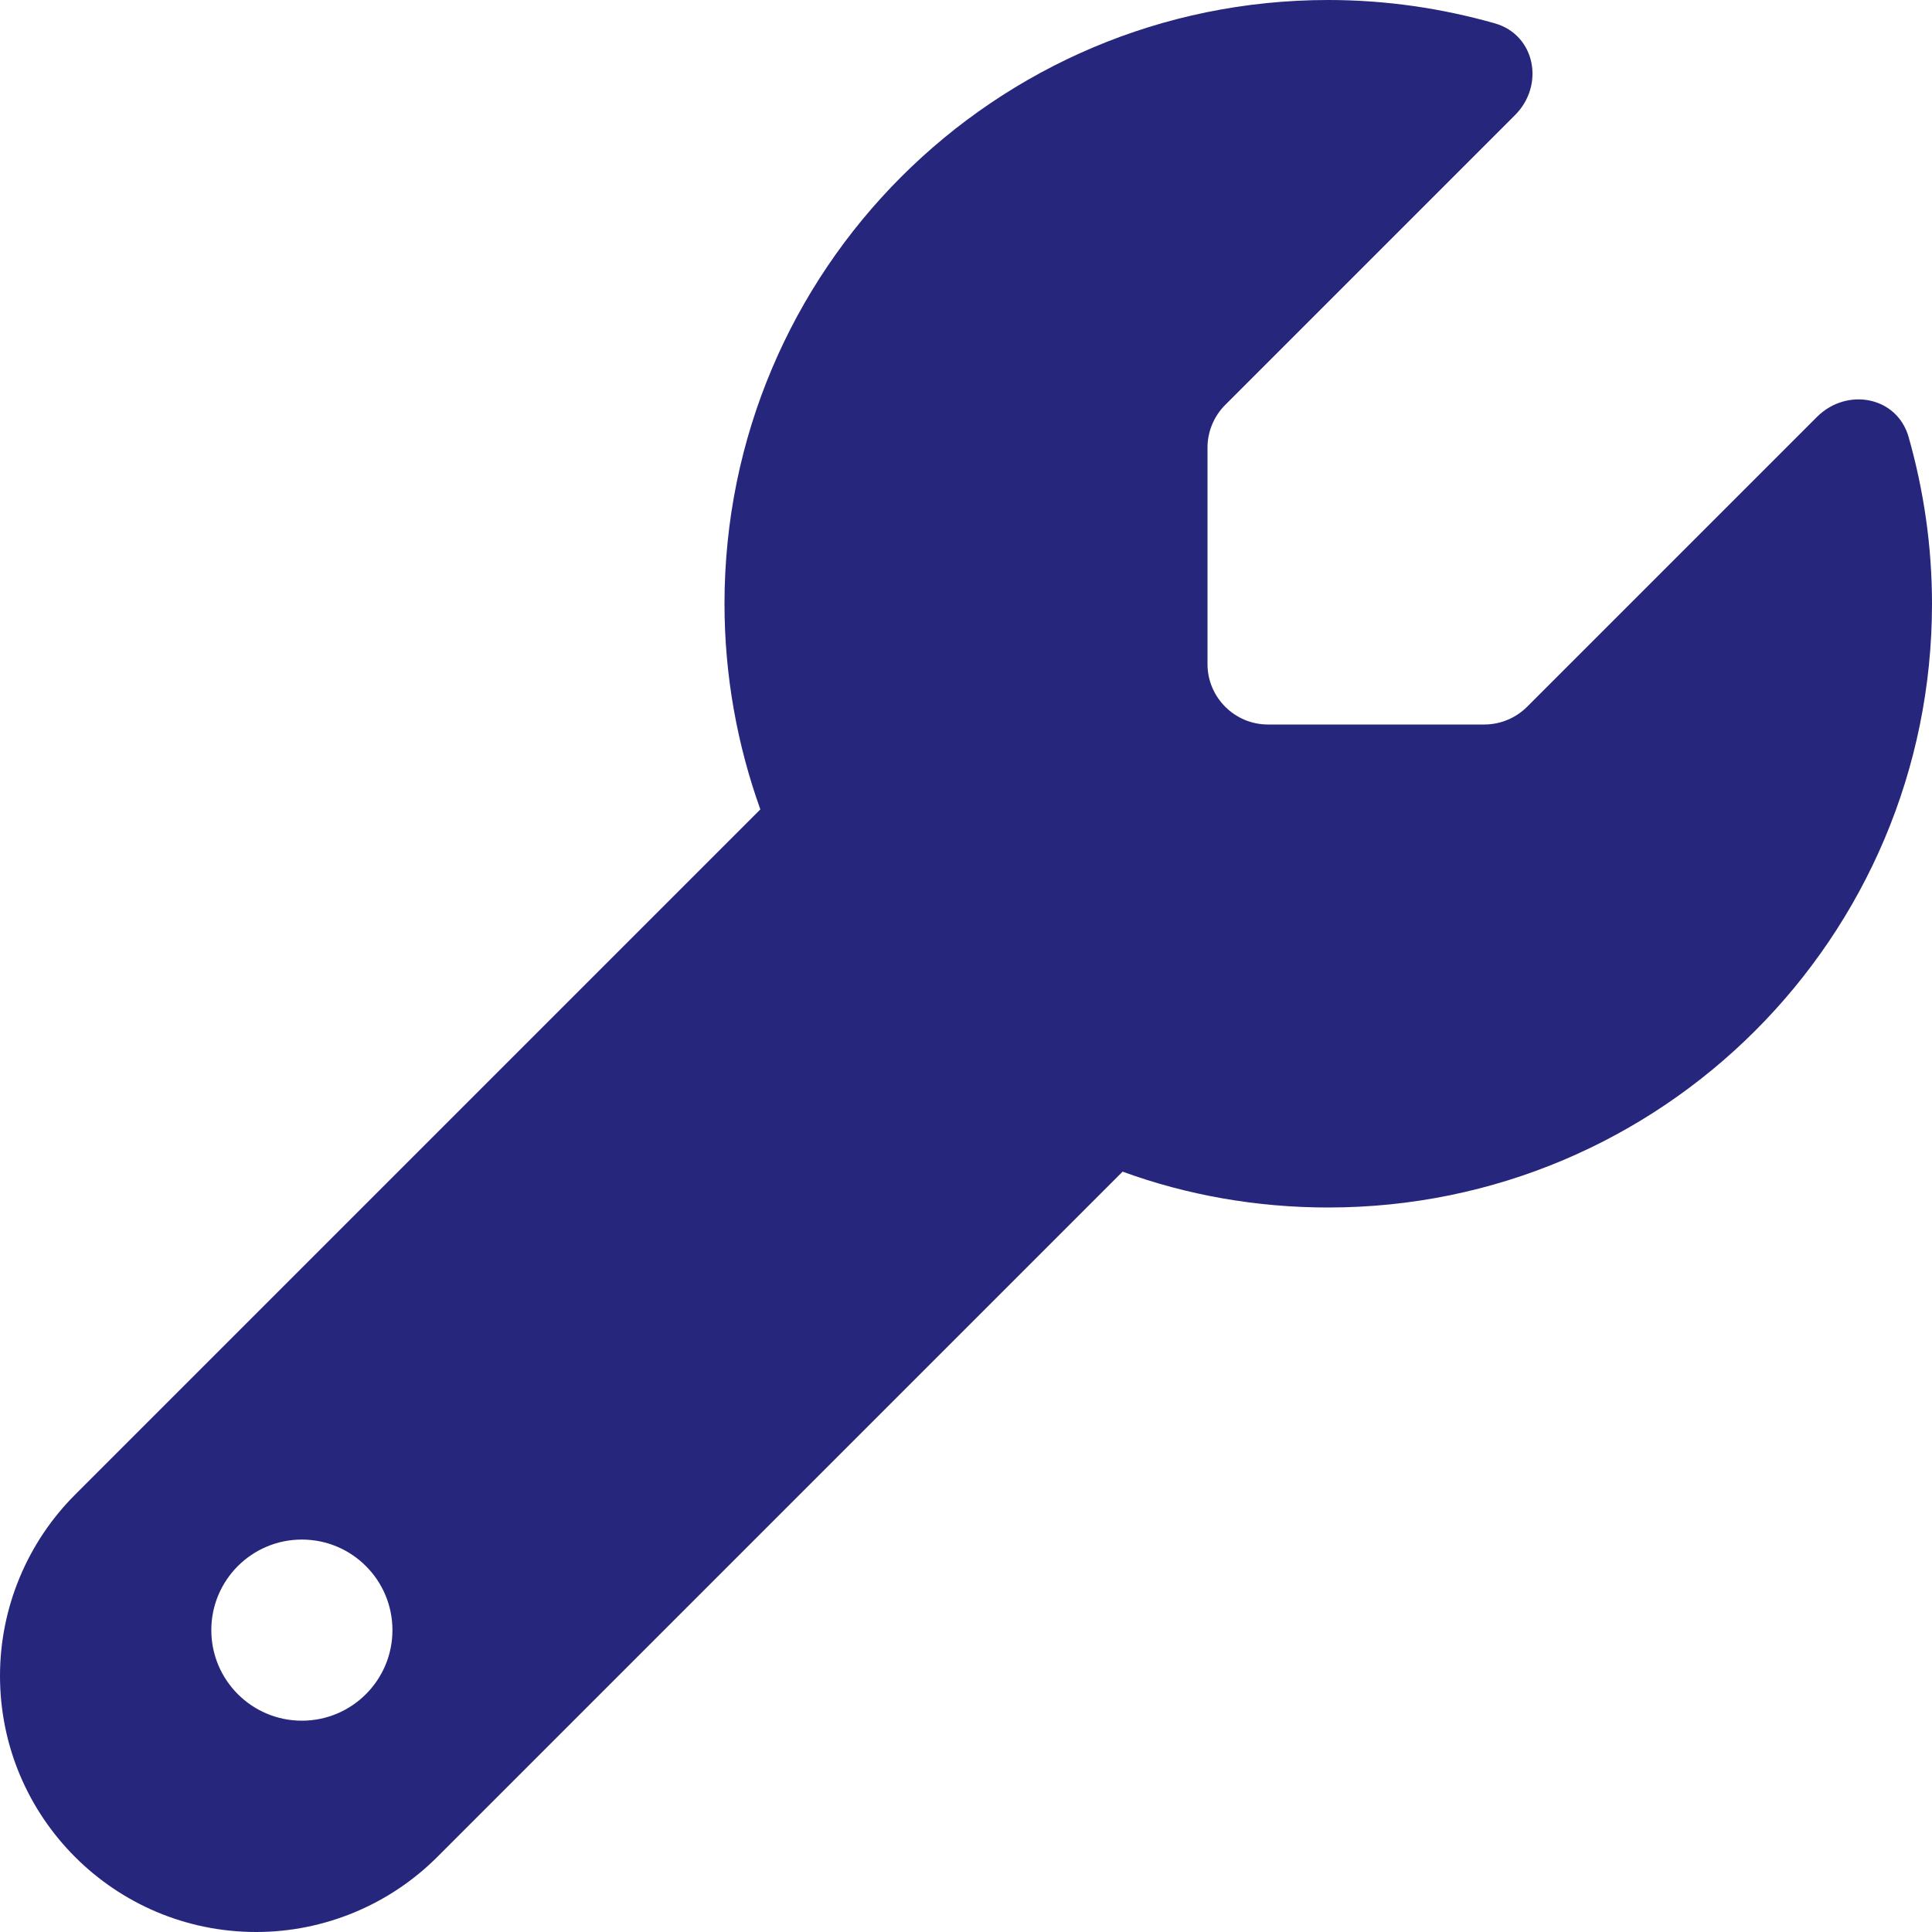
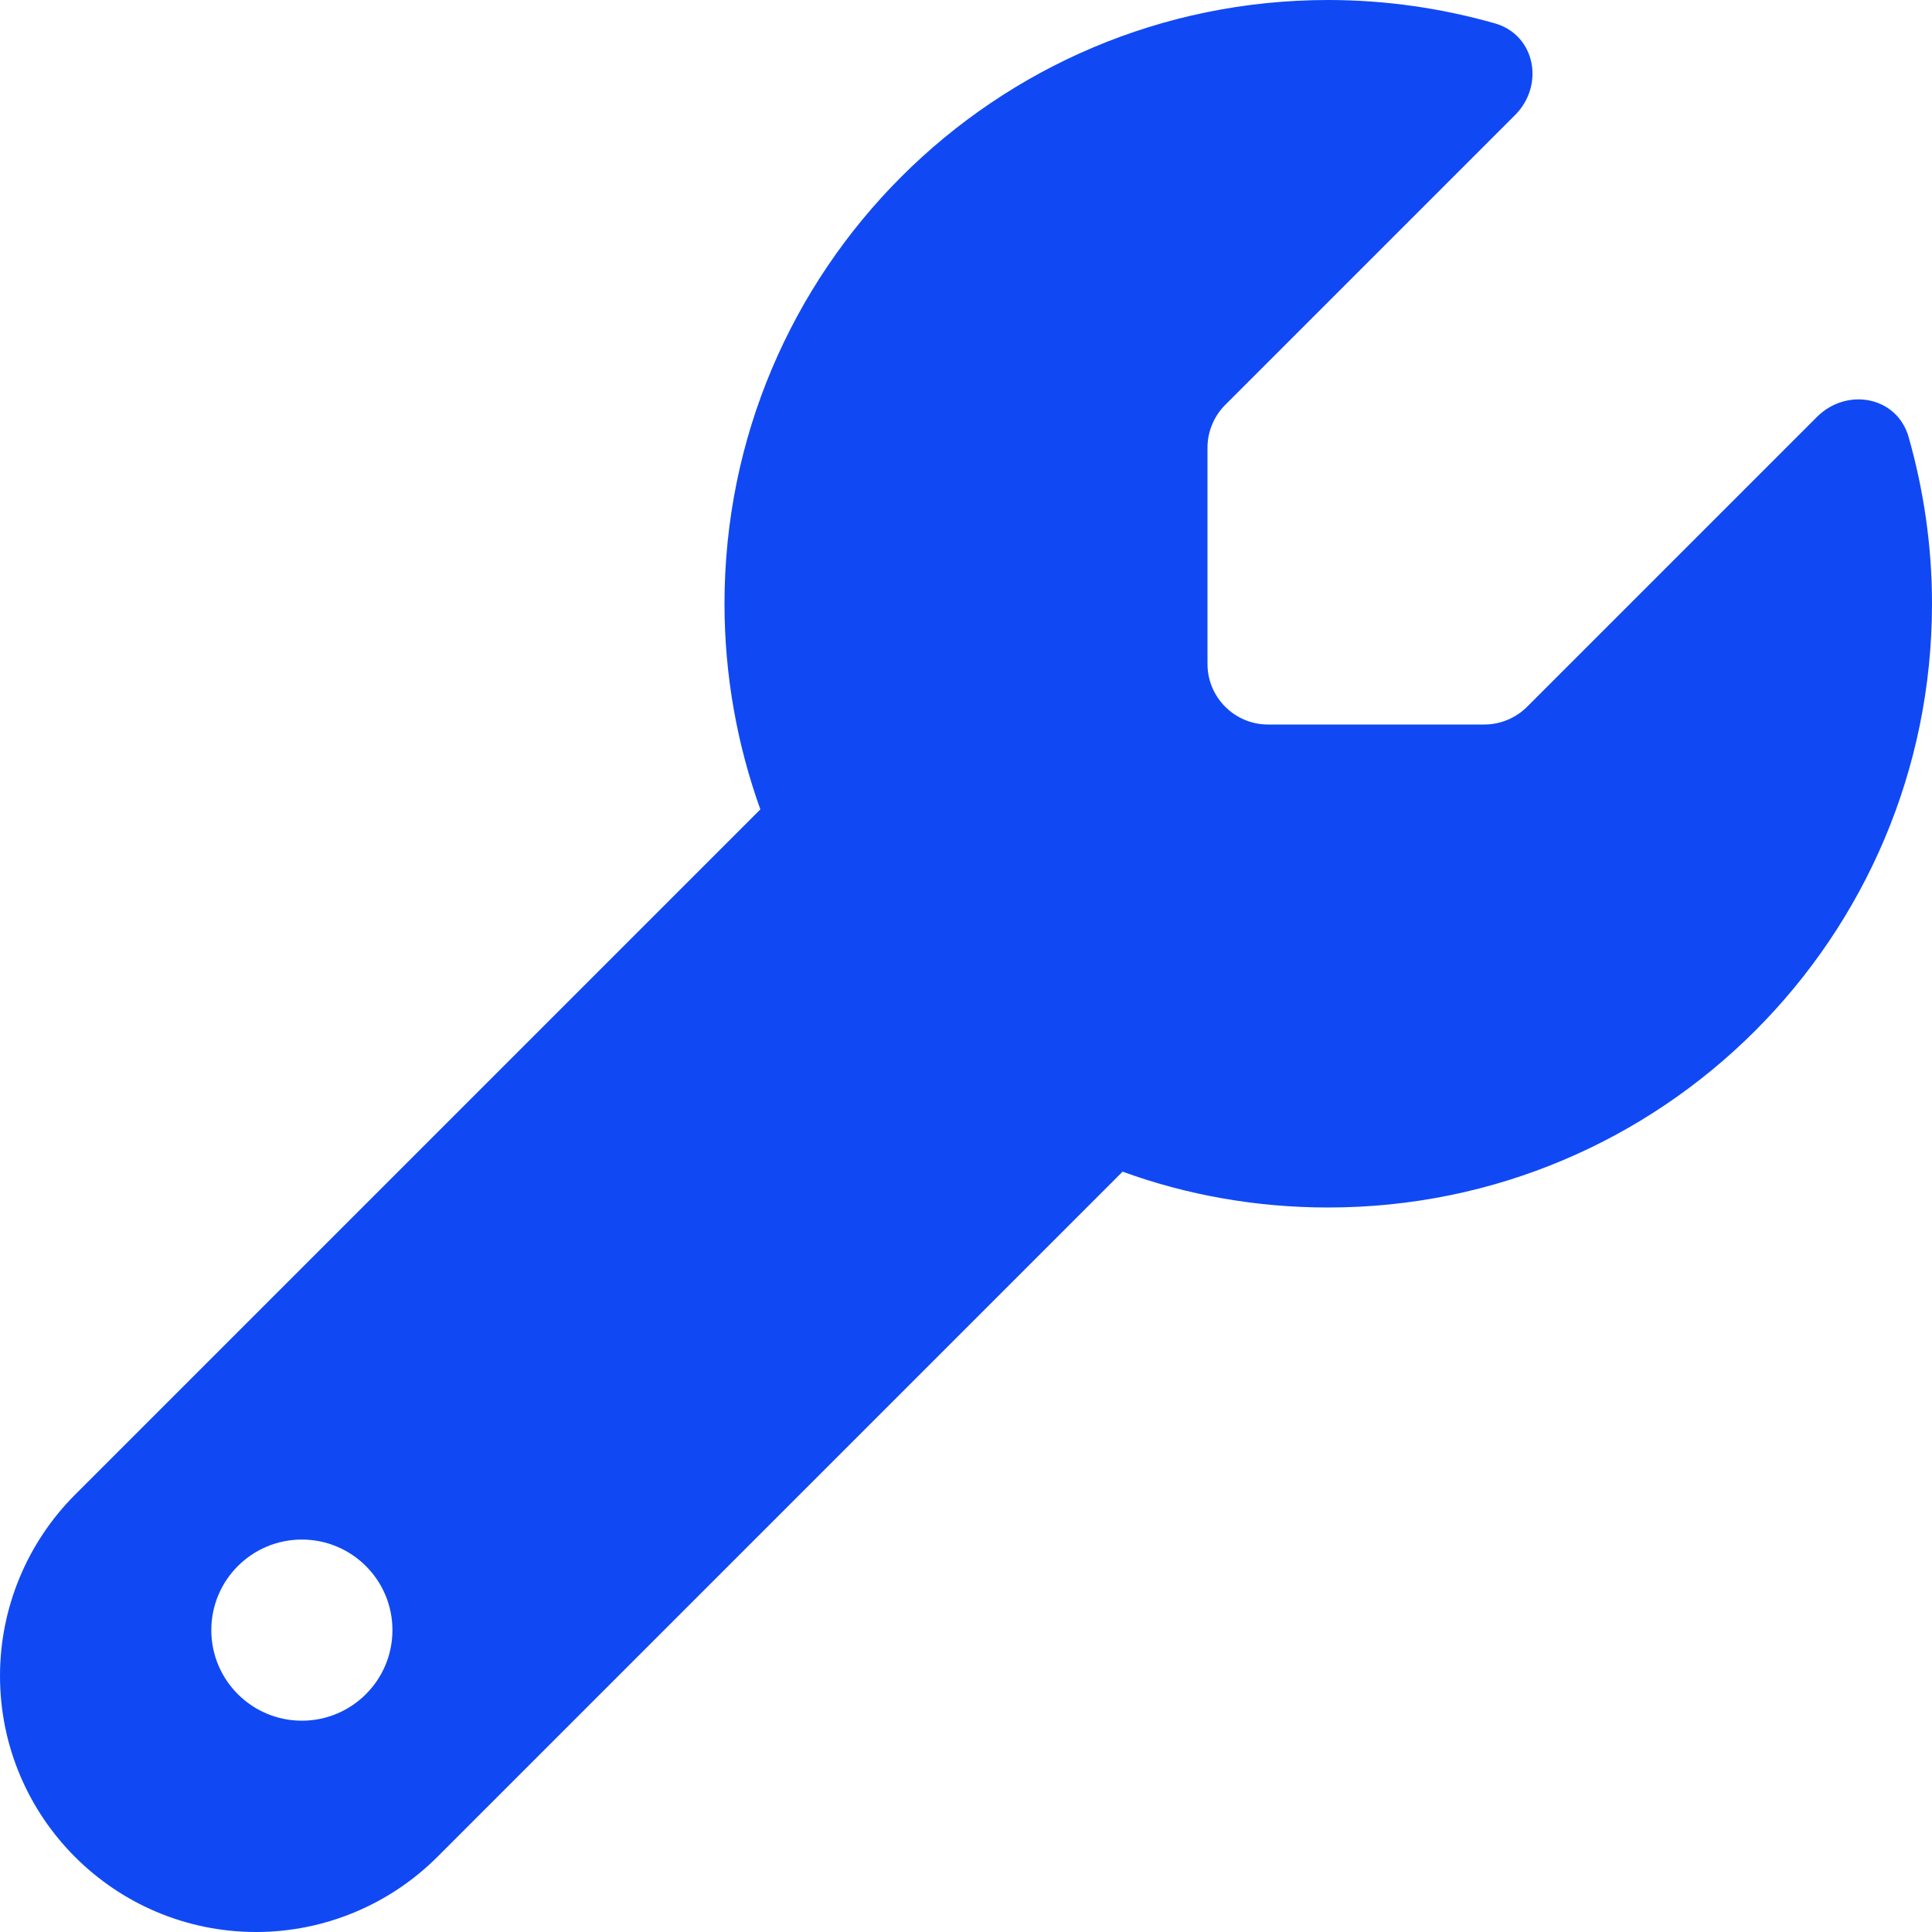
<svg xmlns="http://www.w3.org/2000/svg" viewBox="0 0 512 512">
-   <path fill="rgb(38, 38, 125)" d="M352 320c88.4 0 160-71.6 160-160c0-15.3-2.2-30.1-6.2-44.2c-3.1-10.8-16.4-13.2-24.3-5.3l-76.8 76.8c-3 3-7.1 4.7-11.3 4.7H336c-8.8 0-16-7.2-16-16V118.6c0-4.2 1.7-8.3 4.7-11.3l76.8-76.8c7.9-7.9 5.4-21.2-5.3-24.3C382.1 2.2 367.3 0 352 0C263.6 0 192 71.6 192 160c0 19.1 3.4 37.5 9.5 54.5L19.9 396.1C7.2 408.8 0 426.1 0 444.1C0 481.6 30.4 512 67.9 512c18 0 35.3-7.2 48-19.9L297.5 310.5c17 6.2 35.4 9.5 54.5 9.5zM80 408a24 24 0 1 1 0 48 24 24 0 1 1 0-48z" />
+   <path fill="rgb(16, 73, 244)" d="M352 320c88.4 0 160-71.6 160-160c0-15.3-2.2-30.1-6.2-44.2c-3.1-10.8-16.4-13.2-24.3-5.3l-76.8 76.8c-3 3-7.1 4.7-11.3 4.7H336c-8.8 0-16-7.2-16-16V118.6c0-4.2 1.7-8.3 4.7-11.3l76.8-76.8c7.9-7.9 5.4-21.2-5.3-24.3C382.1 2.2 367.3 0 352 0C263.6 0 192 71.6 192 160c0 19.1 3.4 37.5 9.5 54.5L19.9 396.1C7.2 408.8 0 426.1 0 444.1C0 481.6 30.4 512 67.9 512c18 0 35.3-7.2 48-19.9L297.5 310.5c17 6.2 35.4 9.5 54.5 9.5zM80 408a24 24 0 1 1 0 48 24 24 0 1 1 0-48z" />
</svg>
